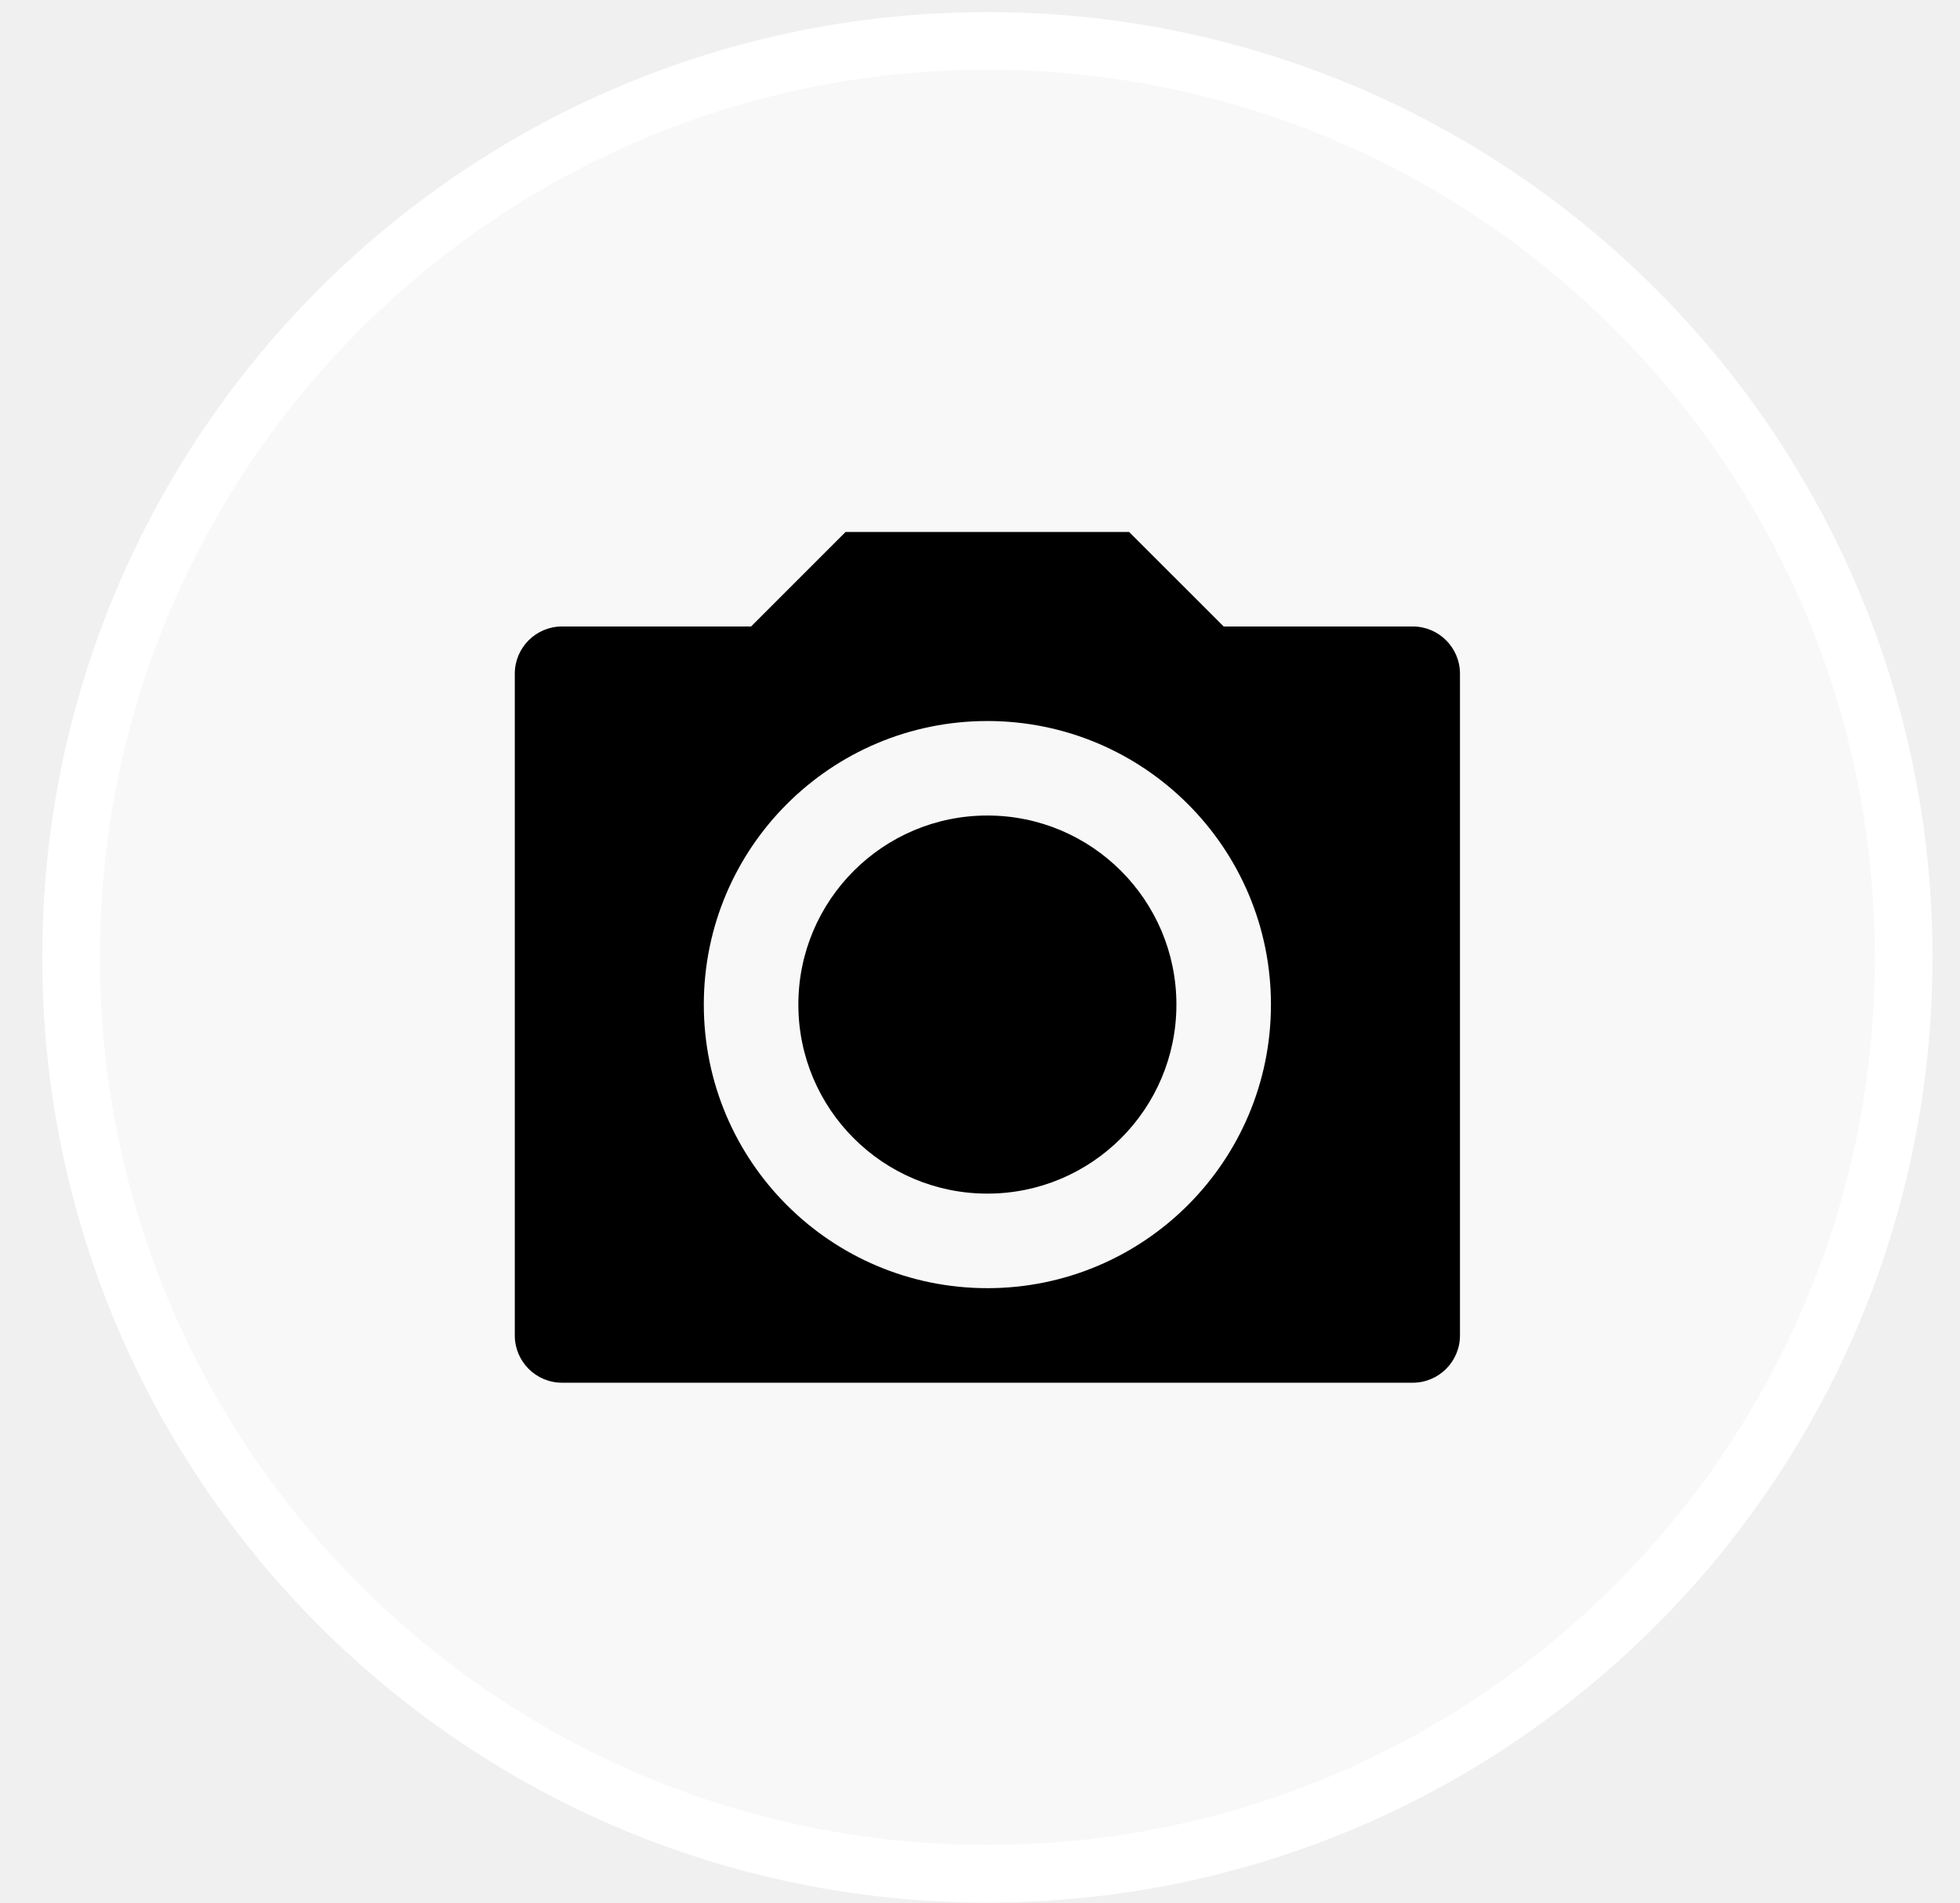
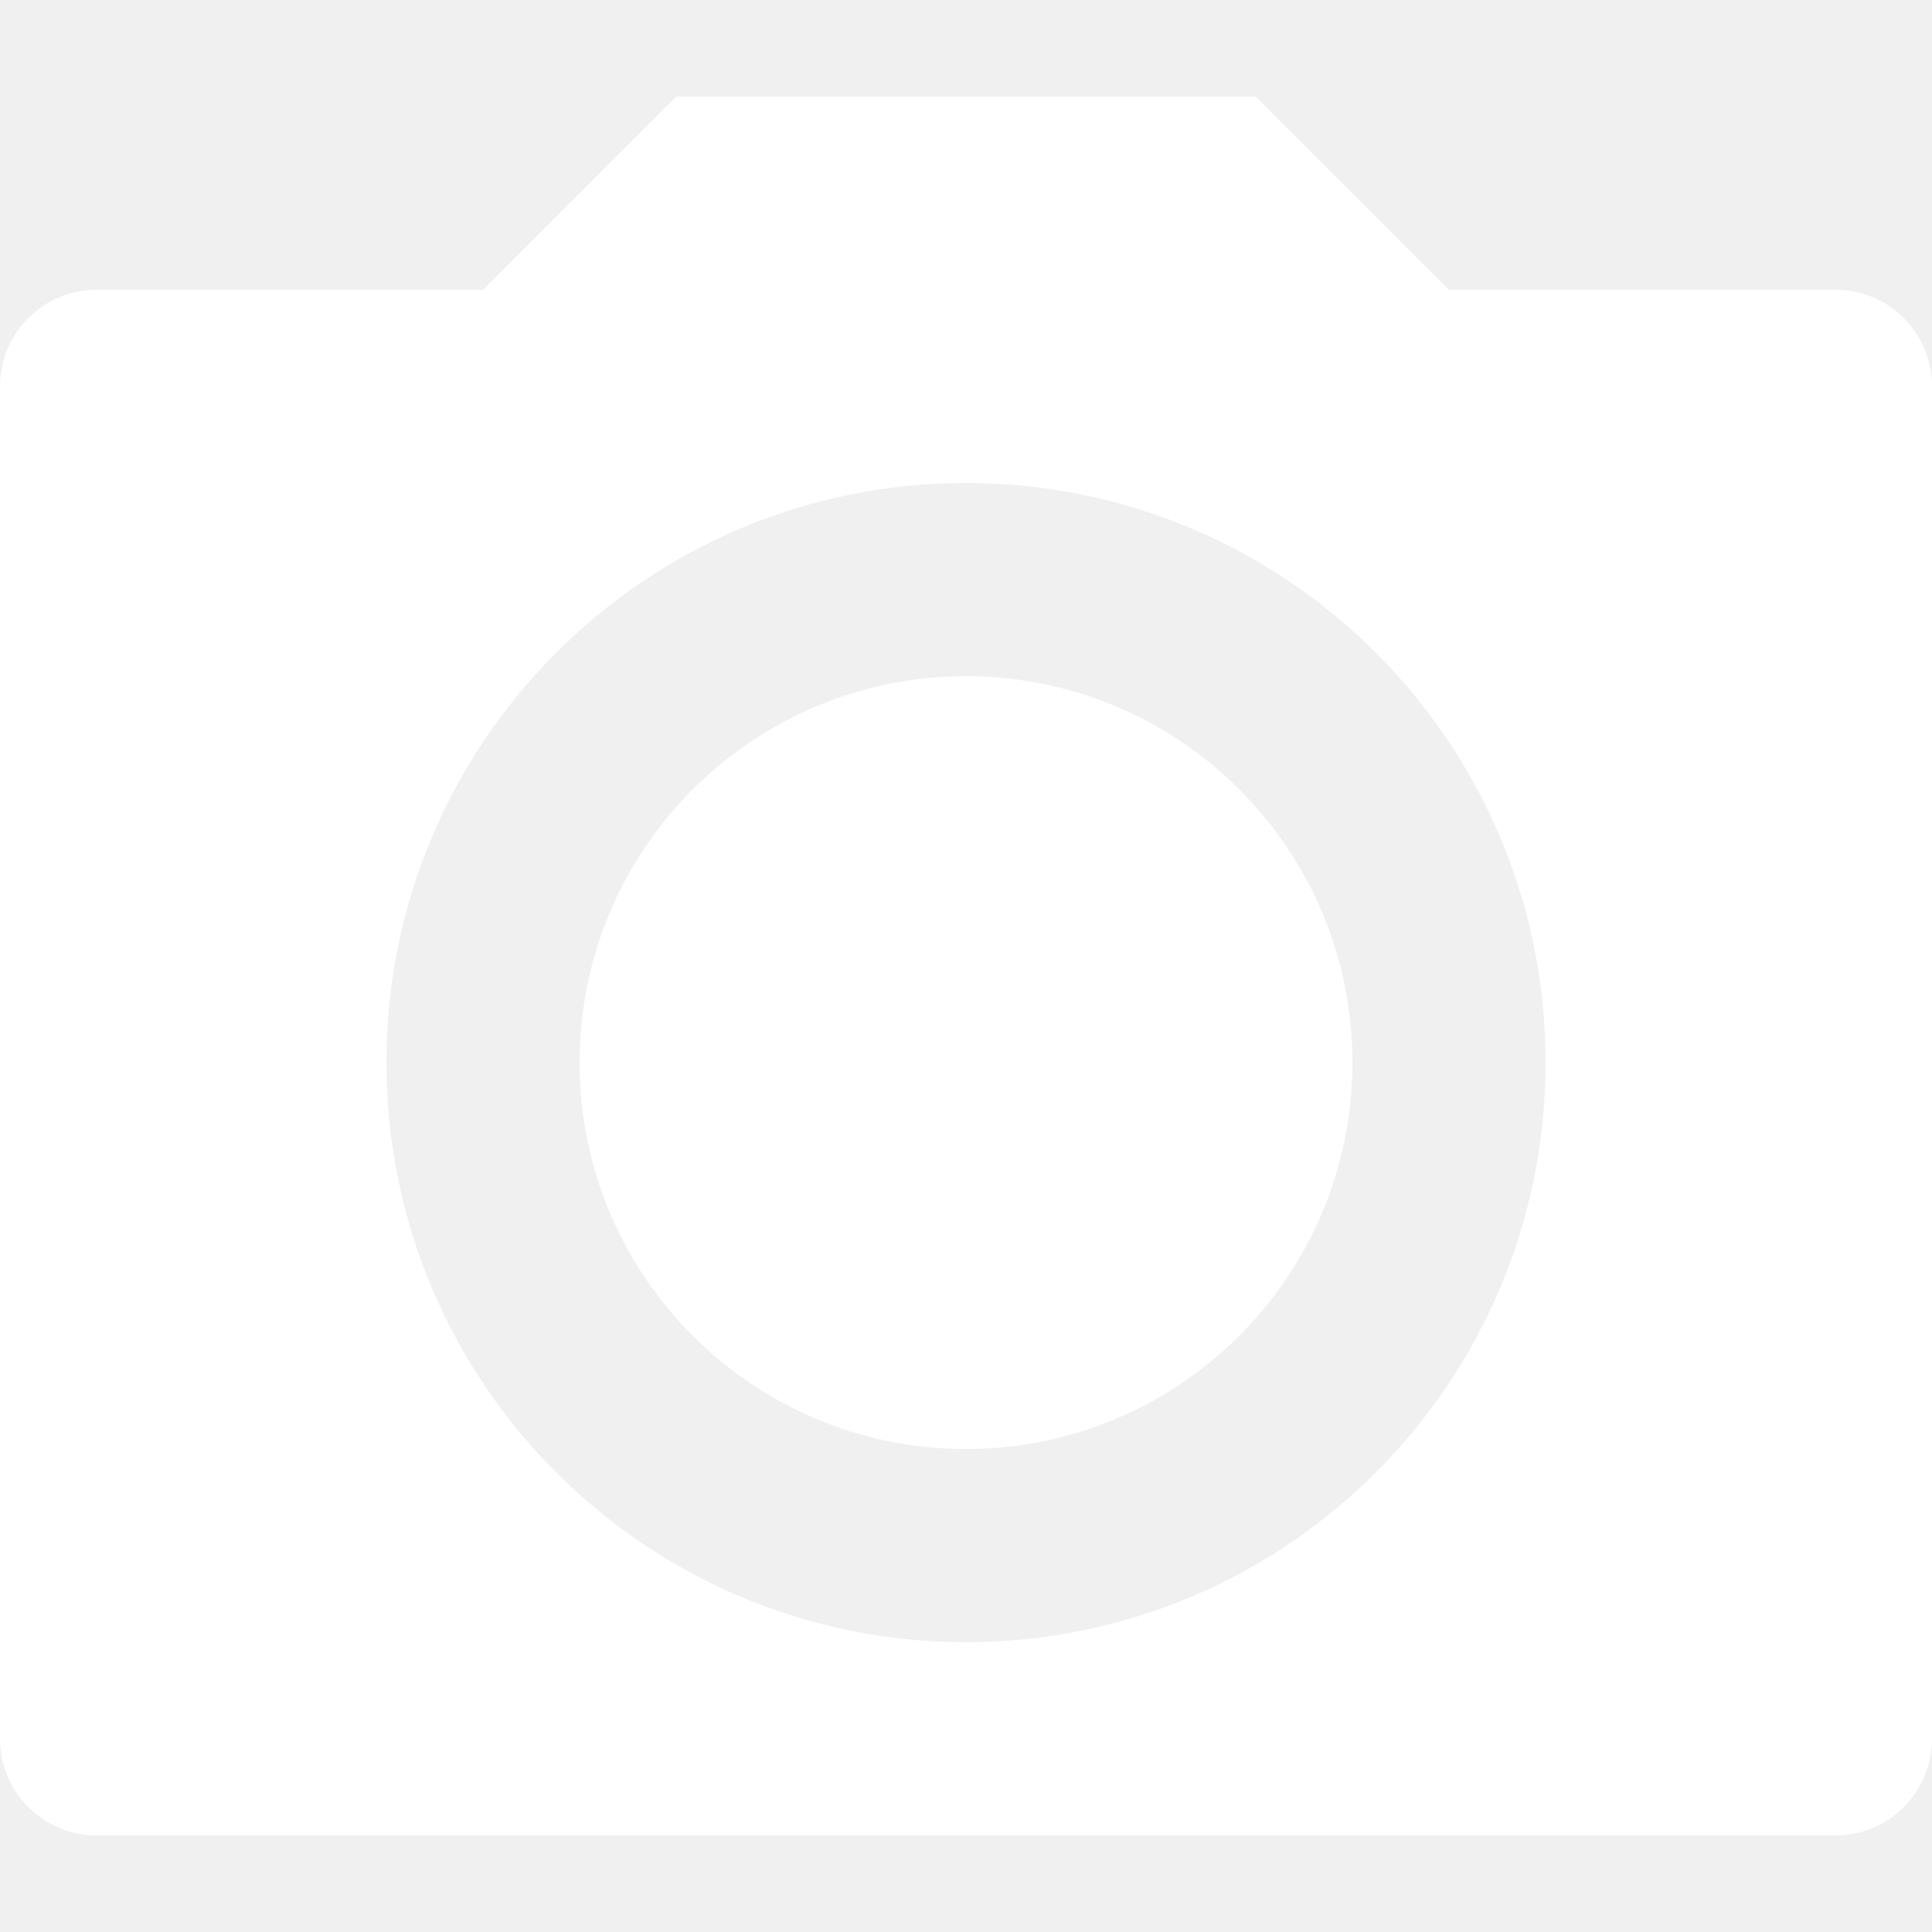
- <svg xmlns="http://www.w3.org/2000/svg" width="34" height="33" viewBox="0 0 34 33" fill="none">
-   <circle cx="17.128" cy="16.605" r="15.895" fill="#F8F8F8" stroke="white" />
-   <path d="M14.668 9.227H19.587L21.227 10.866H24.506C24.959 10.866 25.326 11.233 25.326 11.686V23.163C25.326 23.616 24.959 23.983 24.506 23.983H9.75C9.297 23.983 8.93 23.616 8.93 23.163V11.686C8.93 11.233 9.297 10.866 9.75 10.866H13.029L14.668 9.227ZM17.128 22.343C19.844 22.343 22.047 20.141 22.047 17.424C22.047 14.708 19.844 12.506 17.128 12.506C14.411 12.506 12.209 14.708 12.209 17.424C12.209 20.141 14.411 22.343 17.128 22.343ZM17.128 20.703C15.317 20.703 13.849 19.235 13.849 17.424C13.849 15.614 15.317 14.145 17.128 14.145C18.939 14.145 20.407 15.614 20.407 17.424C20.407 19.235 18.939 20.703 17.128 20.703Z" fill="black" />
+ <svg xmlns="http://www.w3.org/2000/svg" width="14" height="14" viewBox="0 0 14 14" fill="none">
+   <path d="M4.9 0.7H9.1L10.5 2.1H13.3C13.687 2.1 14 2.413 14 2.8V12.6C14 12.986 13.687 13.3 13.3 13.3H0.7C0.313 13.3 0 12.986 0 12.6V2.8C0 2.413 0.313 2.1 0.7 2.1H3.5L4.9 0.7ZM7 11.9C9.32 11.9 11.2 10.019 11.2 7.7C11.2 5.38 9.32 3.5 7 3.5C4.68 3.5 2.8 5.38 2.8 7.7C2.8 10.019 4.68 11.9 7 11.9ZM7 10.5C5.454 10.5 4.2 9.246 4.2 7.7C4.2 6.153 5.454 4.9 7 4.9C8.546 4.9 9.8 6.153 9.8 7.7C9.8 9.246 8.546 10.5 7 10.5Z" fill="white" />
</svg>
